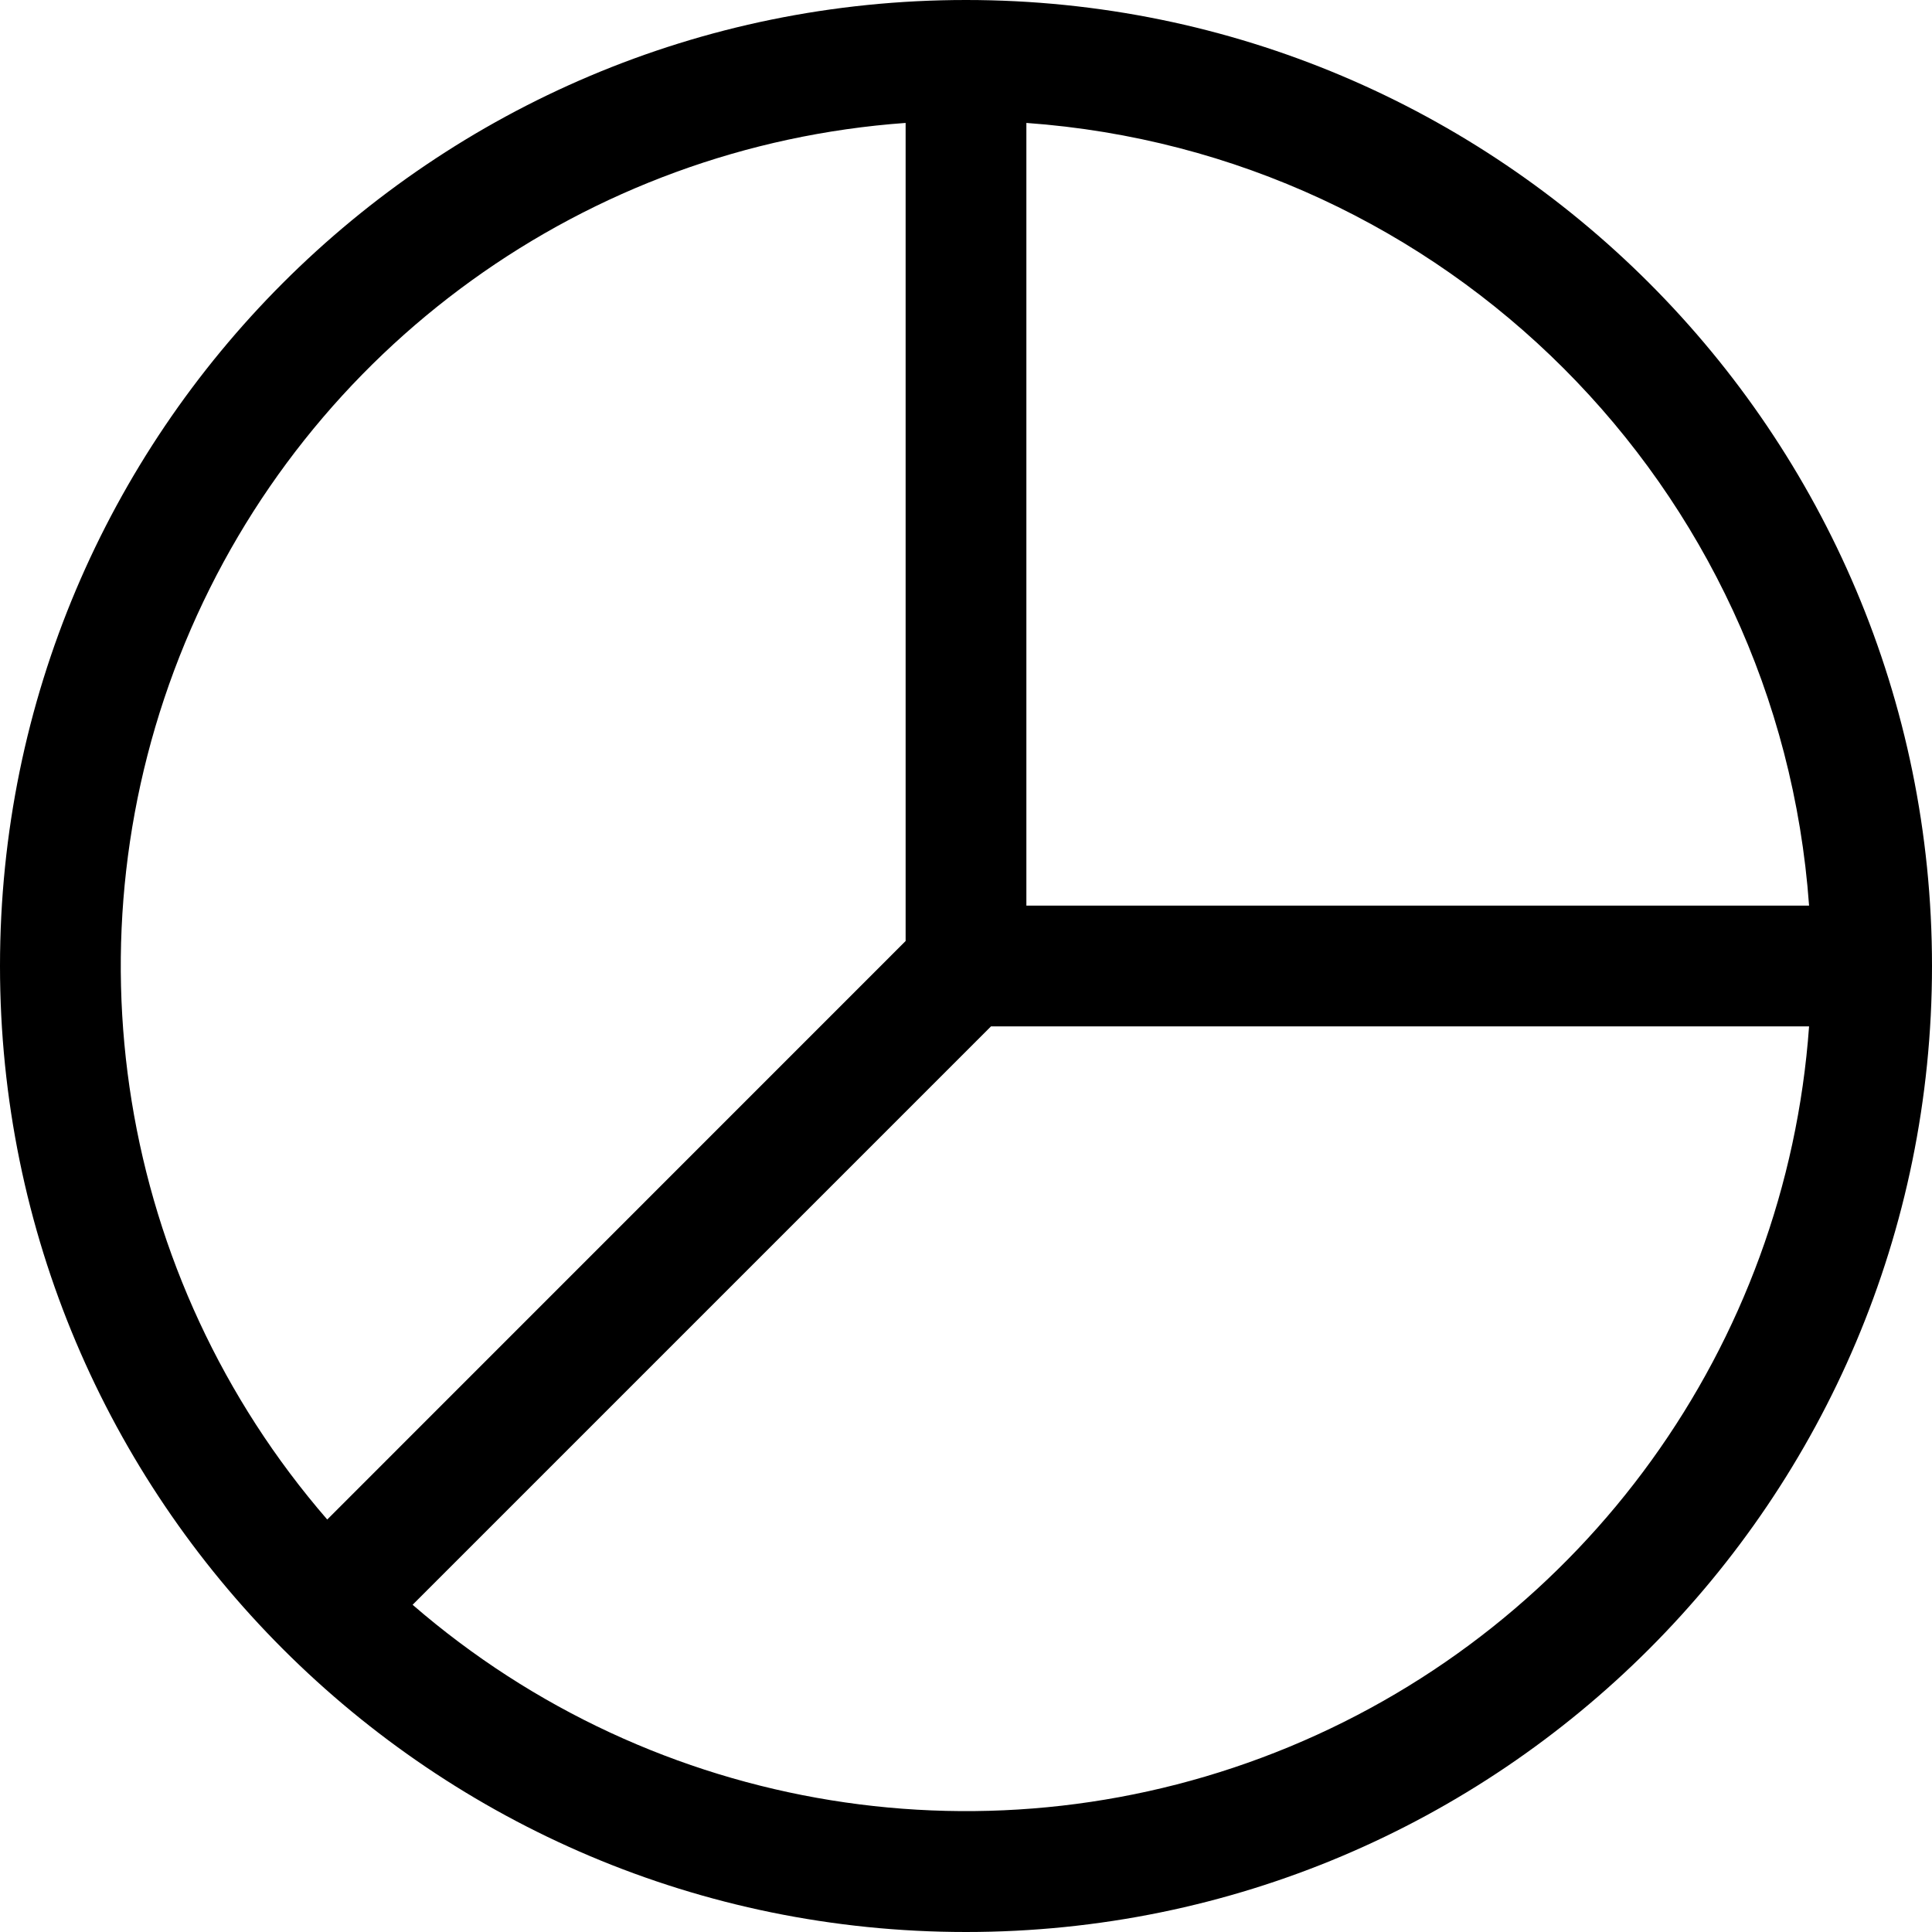
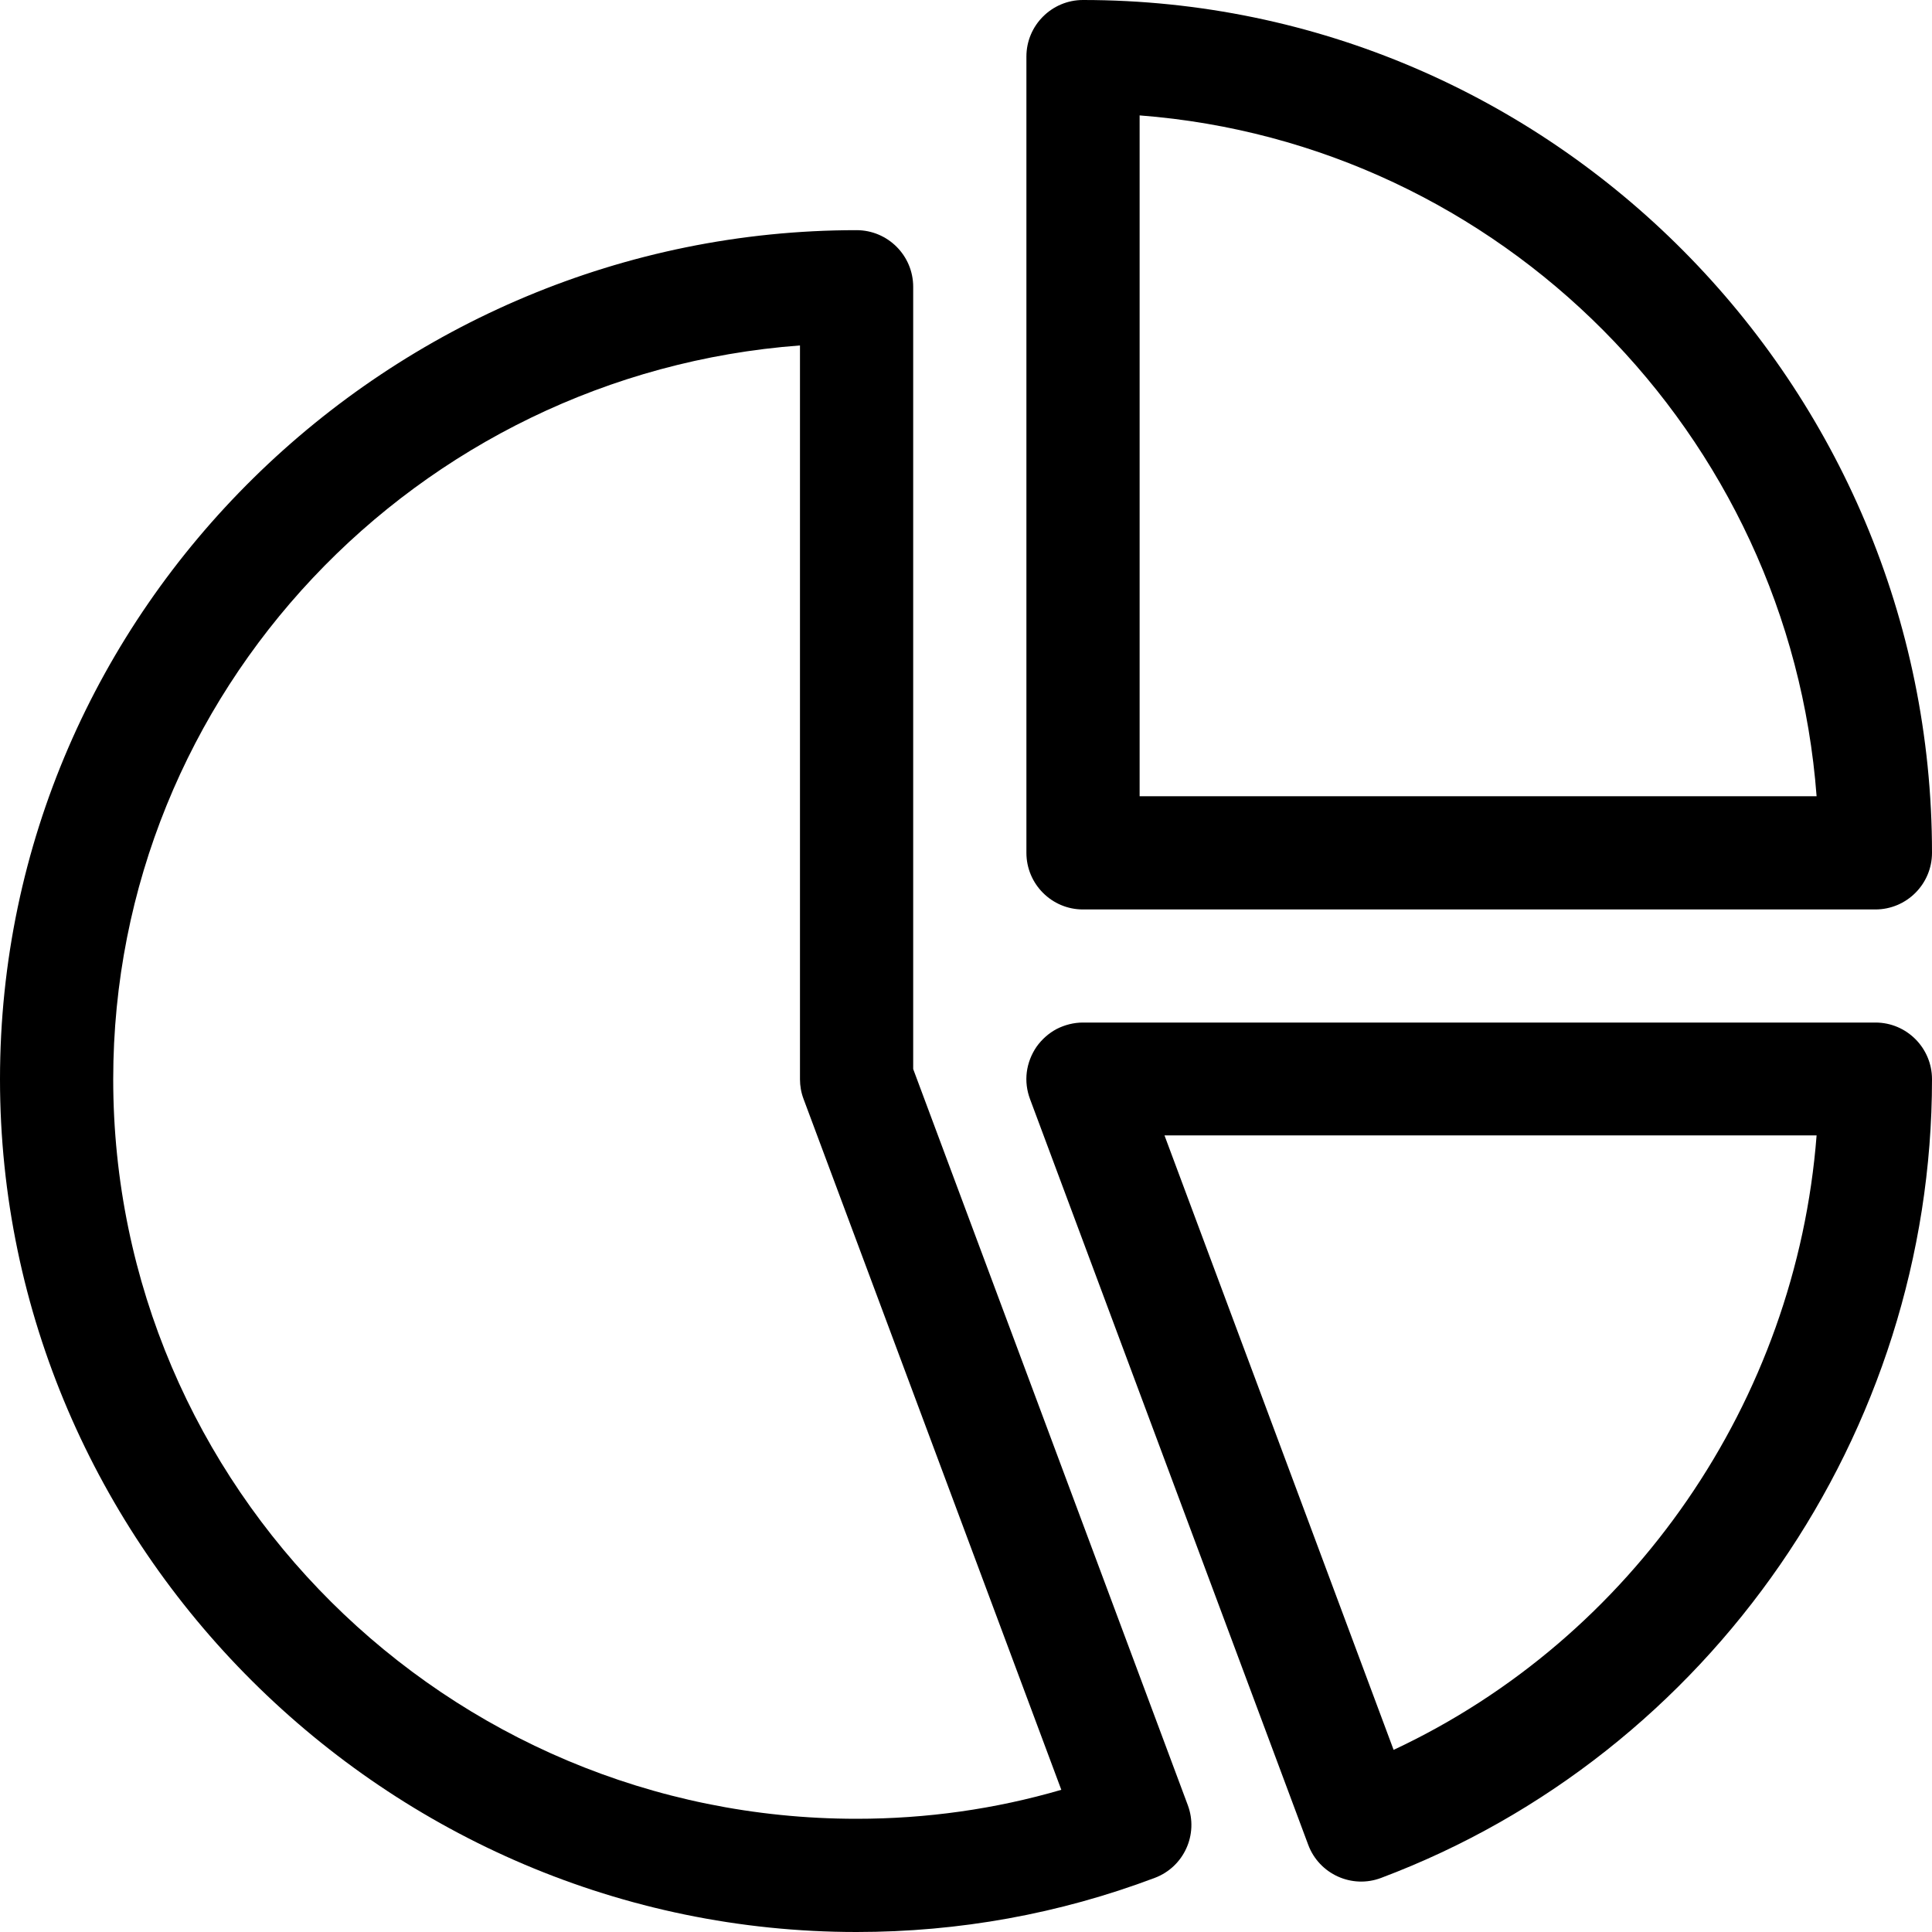
- <svg xmlns="http://www.w3.org/2000/svg" stroke="currentColor" fill="currentColor" stroke-width="0" viewBox="0 0 16 16" icon="pie-chart" aria-hidden="true" alt="" height="1em" width="1em">
-   <path d="M7.5 1.018a7 7 0 0 0-4.79 11.566L7.5 7.793V1.018zm1 0V7.5h6.482A7.001 7.001 0 0 0 8.5 1.018zM14.982 8.5H8.207l-4.79 4.79A7 7 0 0 0 14.982 8.5zM0 8a8 8 0 1 1 16 0A8 8 0 0 1 0 8z" />
+ <svg xmlns="http://www.w3.org/2000/svg" width="15" height="15" viewBox="0 0 15 15" fill="currentColor">
+   <path d="M8.408 0C8.166 0 7.969 0.197 7.969 0.439V6.621C7.969 6.864 8.166 7.061 8.408 7.061H14.56C14.803 7.061 15 6.864 15 6.621C15 2.985 12.049 0 8.408 0ZM8.848 6.182V0.896C11.649 1.111 13.892 3.366 14.104 6.182H8.848ZM9.222 14.015L7.09 8.3V2.227C7.09 1.984 6.893 1.787 6.65 1.787C3.032 1.787 0 4.721 0 8.379C0 12.009 3.002 15 6.65 15C7.447 15 8.225 14.859 8.965 14.58C9.192 14.495 9.307 14.242 9.222 14.015ZM6.65 14.121C3.468 14.121 0.879 11.545 0.879 8.379C0.879 5.375 3.233 2.905 6.211 2.682V8.379C6.211 8.431 6.22 8.483 6.239 8.533L8.24 13.896C7.726 14.046 7.193 14.121 6.65 14.121Z" />
+   <path d="M14.561 7.939H8.408C8.337 7.939 8.267 7.957 8.204 7.989C8.142 8.022 8.088 8.07 8.047 8.128C8.007 8.187 7.981 8.254 7.972 8.324C7.963 8.395 7.972 8.466 7.997 8.533L10.157 14.323C10.242 14.551 10.497 14.666 10.723 14.58C13.281 13.618 15 11.126 15 8.379C15 8.136 14.803 7.939 14.561 7.939ZM10.82 13.586L9.041 8.815H14.104C13.945 10.875 12.68 12.715 10.82 13.586Z" />
</svg>
